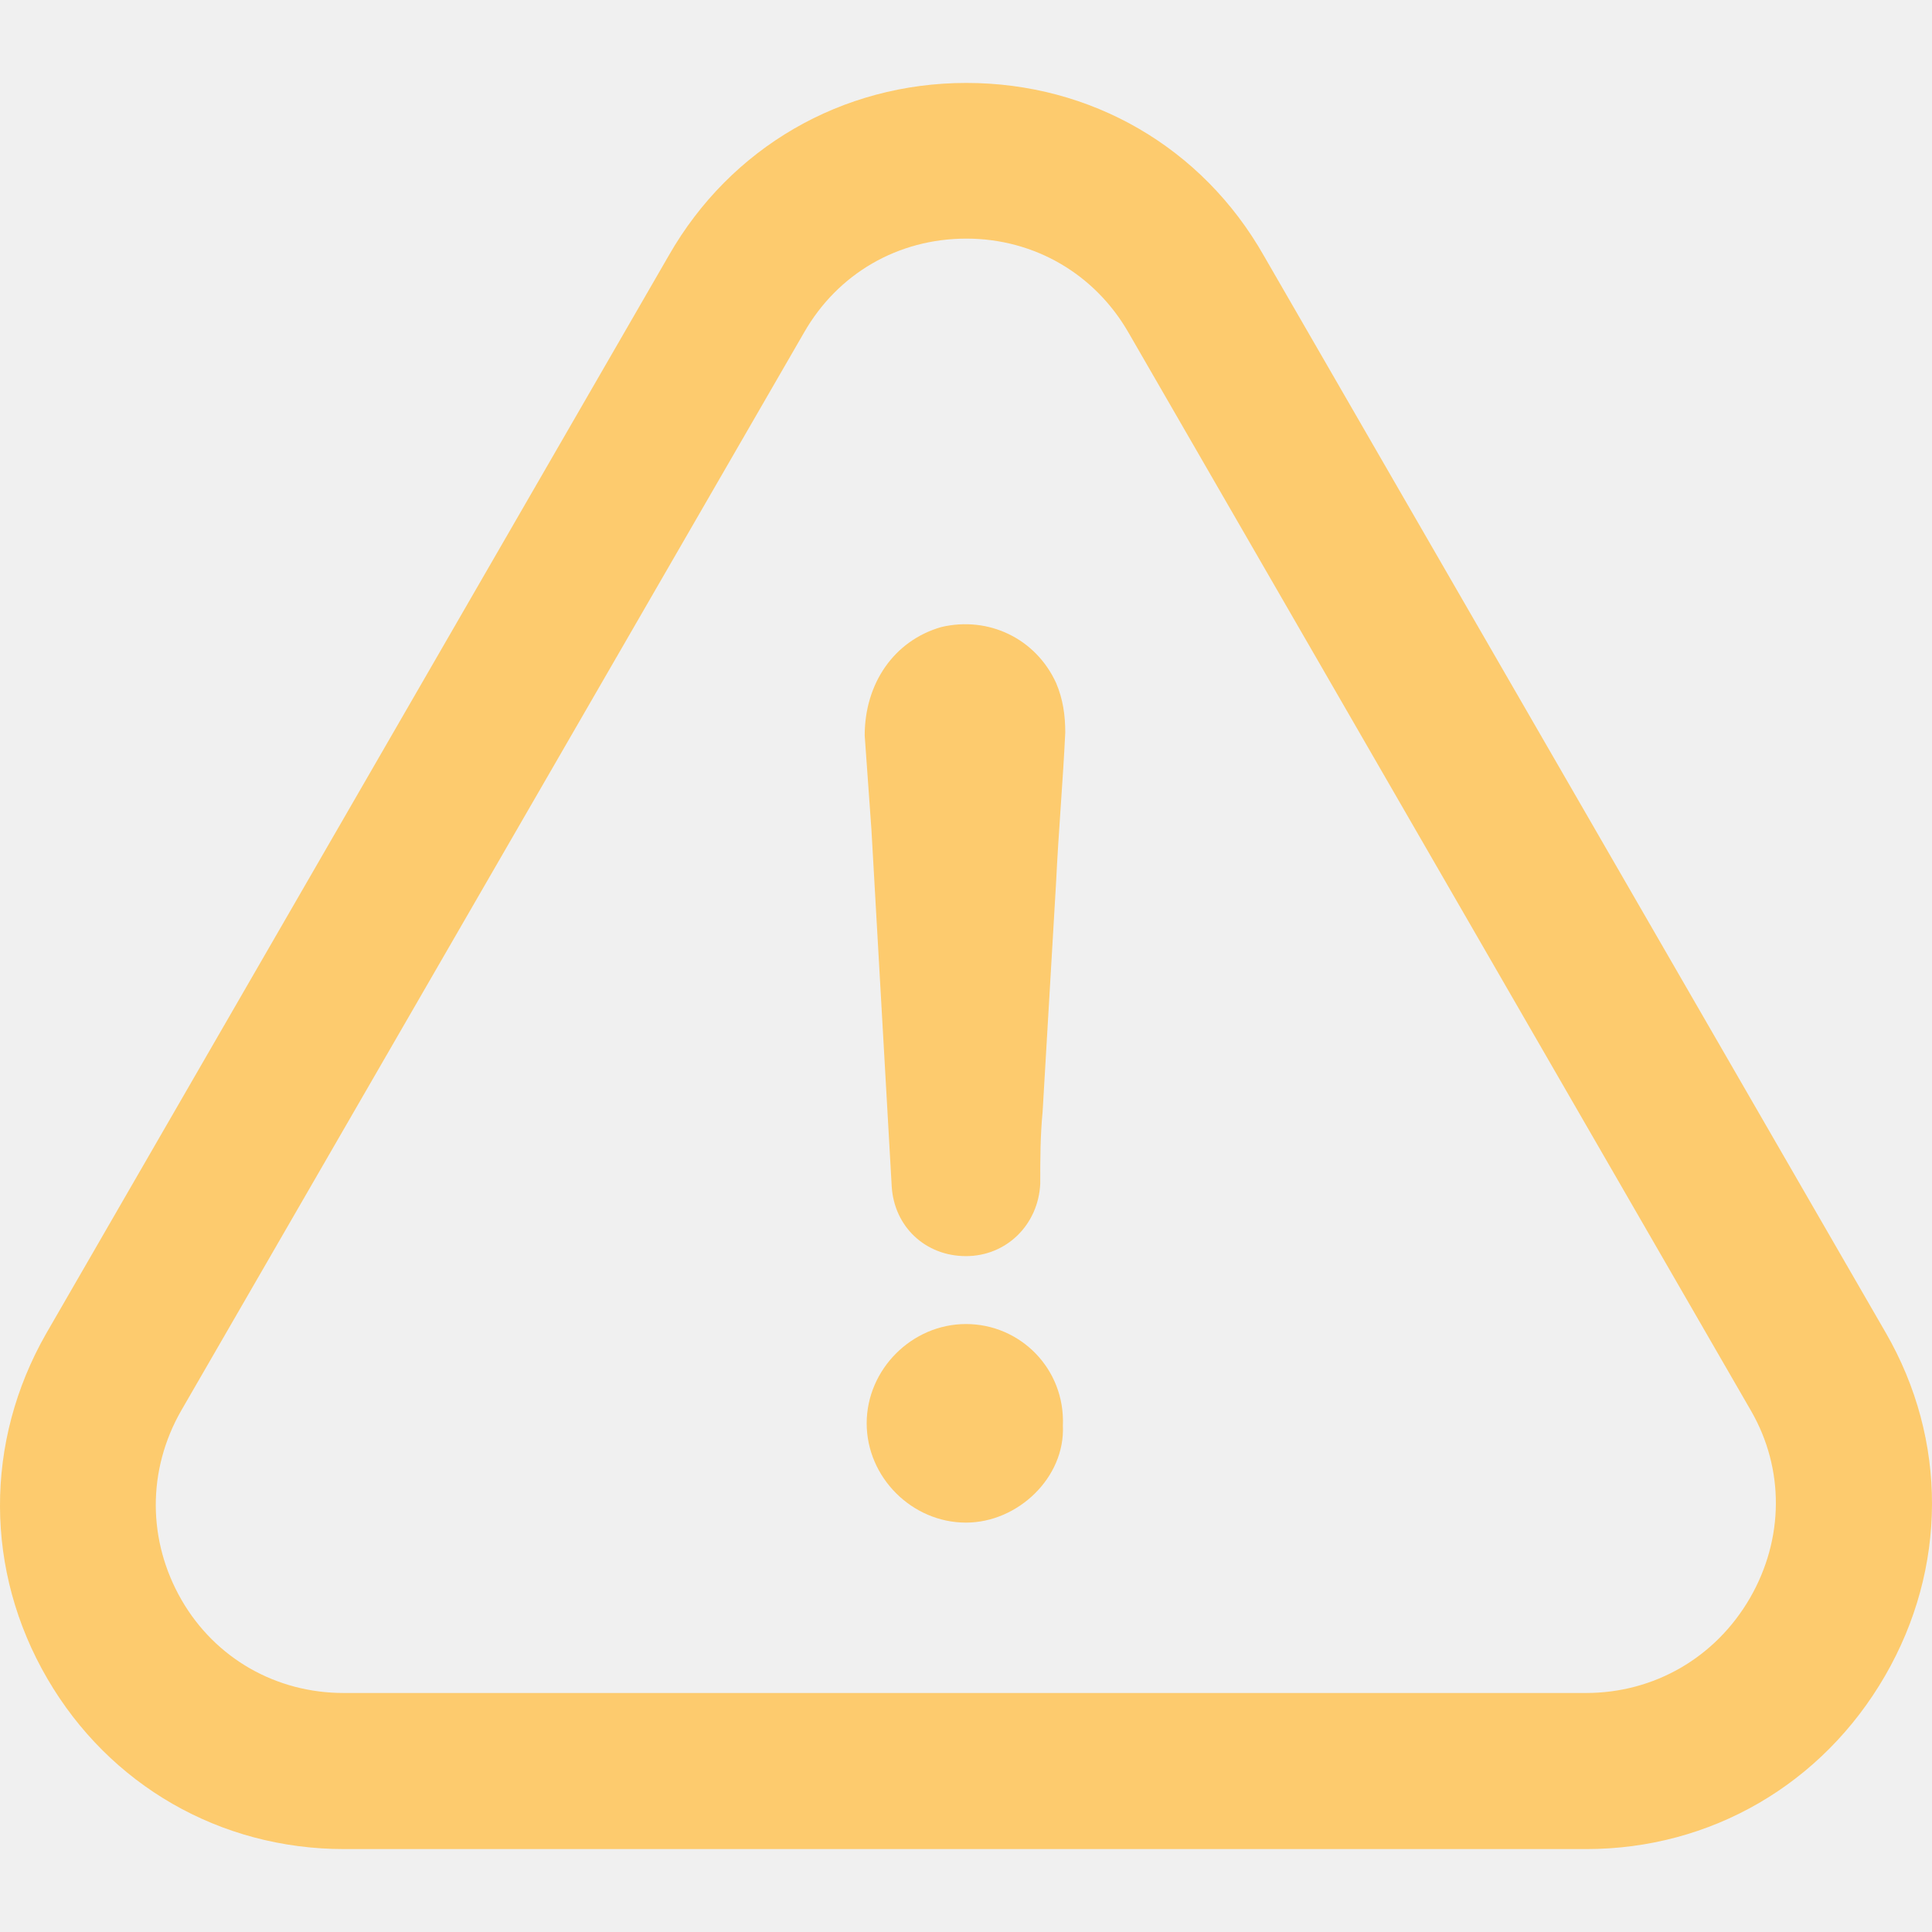
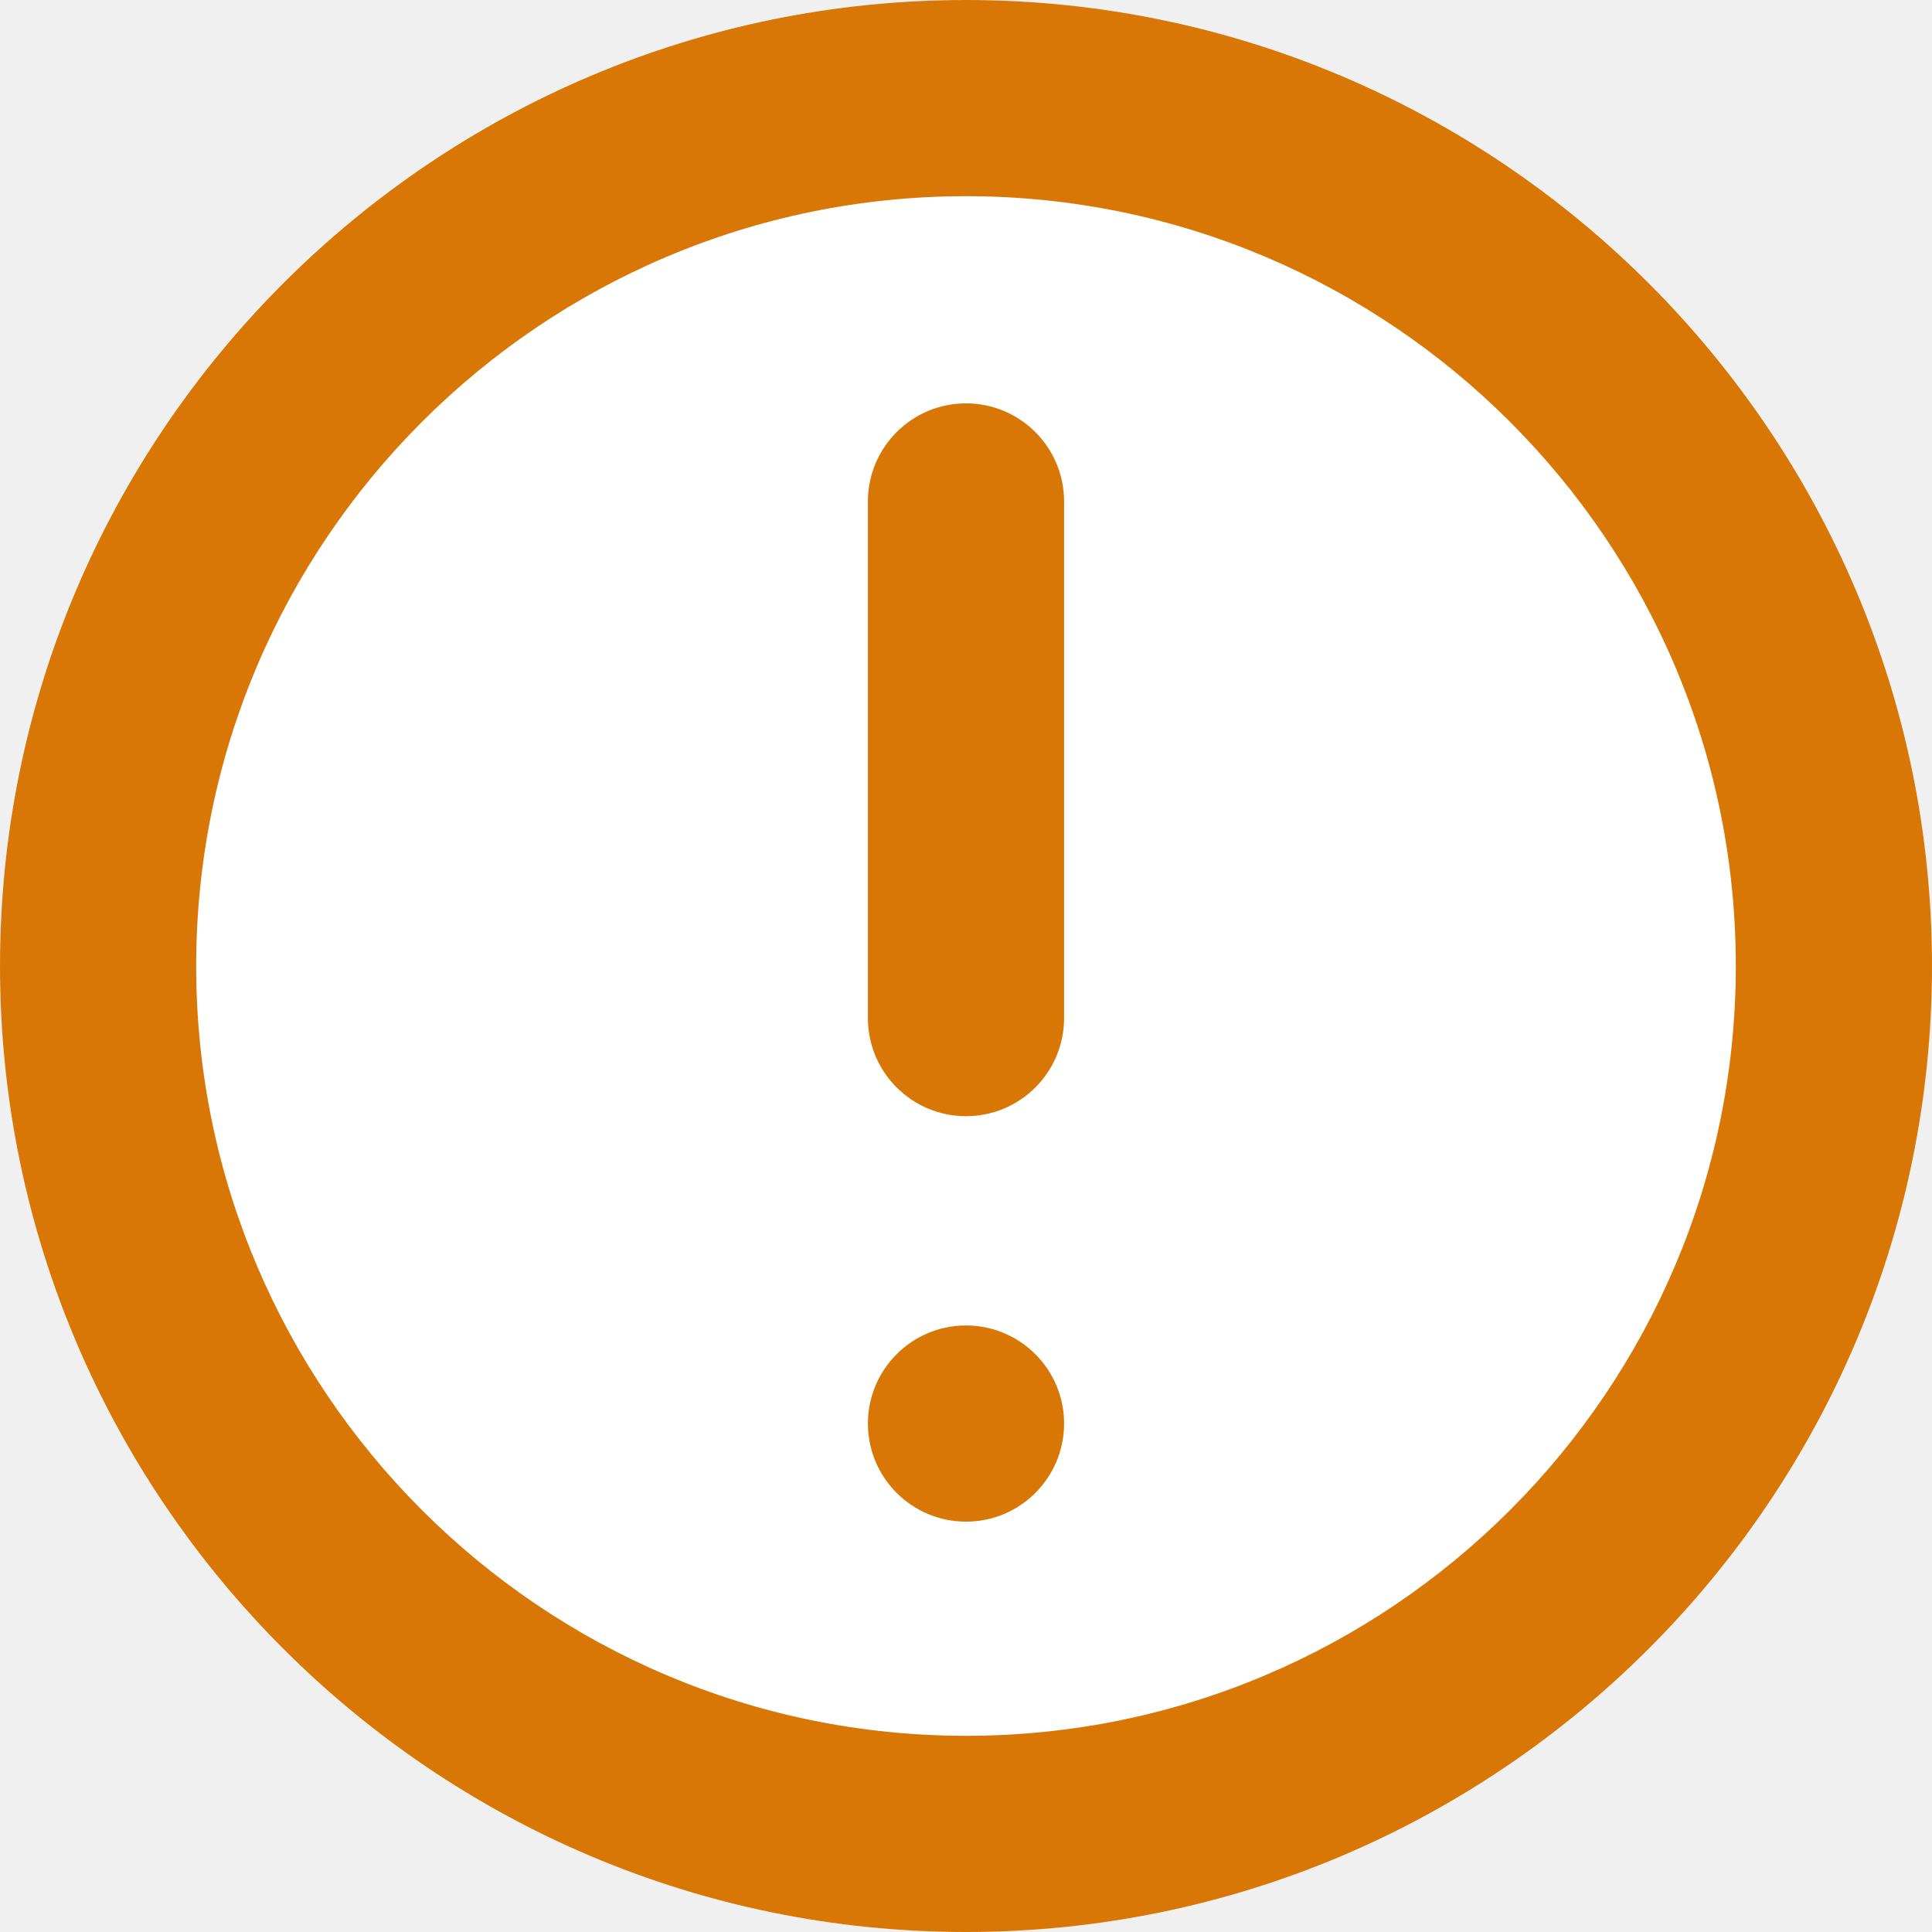
- <svg xmlns="http://www.w3.org/2000/svg" version="1.1" id="Capa_1" x="0px" y="0px" viewBox="0 0 486.463 486.463" style="enable-background:new 0 0 486.463 486.463;" xml:space="preserve">
-   <g fill="#fdcb6e">
-     <g>
-       <path d="M243.225,333.382c-13.6,0-25,11.4-25,25s11.4,25,25,25c13.1,0,25-11.4,24.4-24.4    C268.225,344.682,256.925,333.382,243.225,333.382z" />
-       <path d="M474.625,421.982c15.7-27.1,15.8-59.4,0.2-86.4l-156.6-271.2c-15.5-27.3-43.5-43.5-74.9-43.5s-59.4,16.3-74.9,43.4    l-156.8,271.5c-15.6,27.3-15.5,59.8,0.3,86.9c15.6,26.8,43.5,42.9,74.7,42.9h312.8    C430.725,465.582,458.825,449.282,474.625,421.982z M440.625,402.382c-8.7,15-24.1,23.9-41.3,23.9h-312.8    c-17,0-32.3-8.7-40.8-23.4c-8.6-14.9-8.7-32.7-0.1-47.7l156.8-271.4c8.5-14.9,23.7-23.7,40.9-23.7c17.1,0,32.4,8.9,40.9,23.8    l156.7,271.4C449.325,369.882,449.225,387.482,440.625,402.382z" />
-       <path d="M237.025,157.882c-11.9,3.4-19.3,14.2-19.3,27.3c0.6,7.9,1.1,15.9,1.7,23.8c1.7,30.1,3.4,59.6,5.1,89.7    c0.6,10.2,8.5,17.6,18.7,17.6c10.2,0,18.2-7.9,18.7-18.2c0-6.2,0-11.9,0.6-18.2c1.1-19.3,2.3-38.6,3.4-57.9    c0.6-12.5,1.7-25,2.3-37.5c0-4.5-0.6-8.5-2.3-12.5C260.825,160.782,248.925,155.082,237.025,157.882z" />
-     </g>
+ <svg xmlns="http://www.w3.org/2000/svg" version="1.1" id="Capa_1" x="0px" y="0px" viewBox="0 0 295.428 295.428" style="enable-background:new 0 0 295.428 295.428;" xml:space="preserve" fill="#d97706">
+   <circle cx="147.71" cy="147.71" r="147.71" fill="white" stroke-width="1" />
+   <g>
+     <path d="M147.714,0C66.264,0,0,66.264,0,147.714s66.264,147.714,147.714,147.714s147.714-66.264,147.714-147.714   S229.164,0,147.714,0z M147.714,265.428C82.807,265.428,30,212.621,30,147.714S82.807,30,147.714,30   s117.714,52.807,117.714,117.714S212.621,265.428,147.714,265.428z" />
+     <path d="M147.714,61.68c-8.284,0-15,6.716-15,15v79c0,8.284,6.716,15,15,15s15-6.716,15-15v-79   C162.714,68.396,155.998,61.68,147.714,61.68z" />
+     <circle cx="147.714" cy="217.68" r="15" />
  </g>
</svg>
